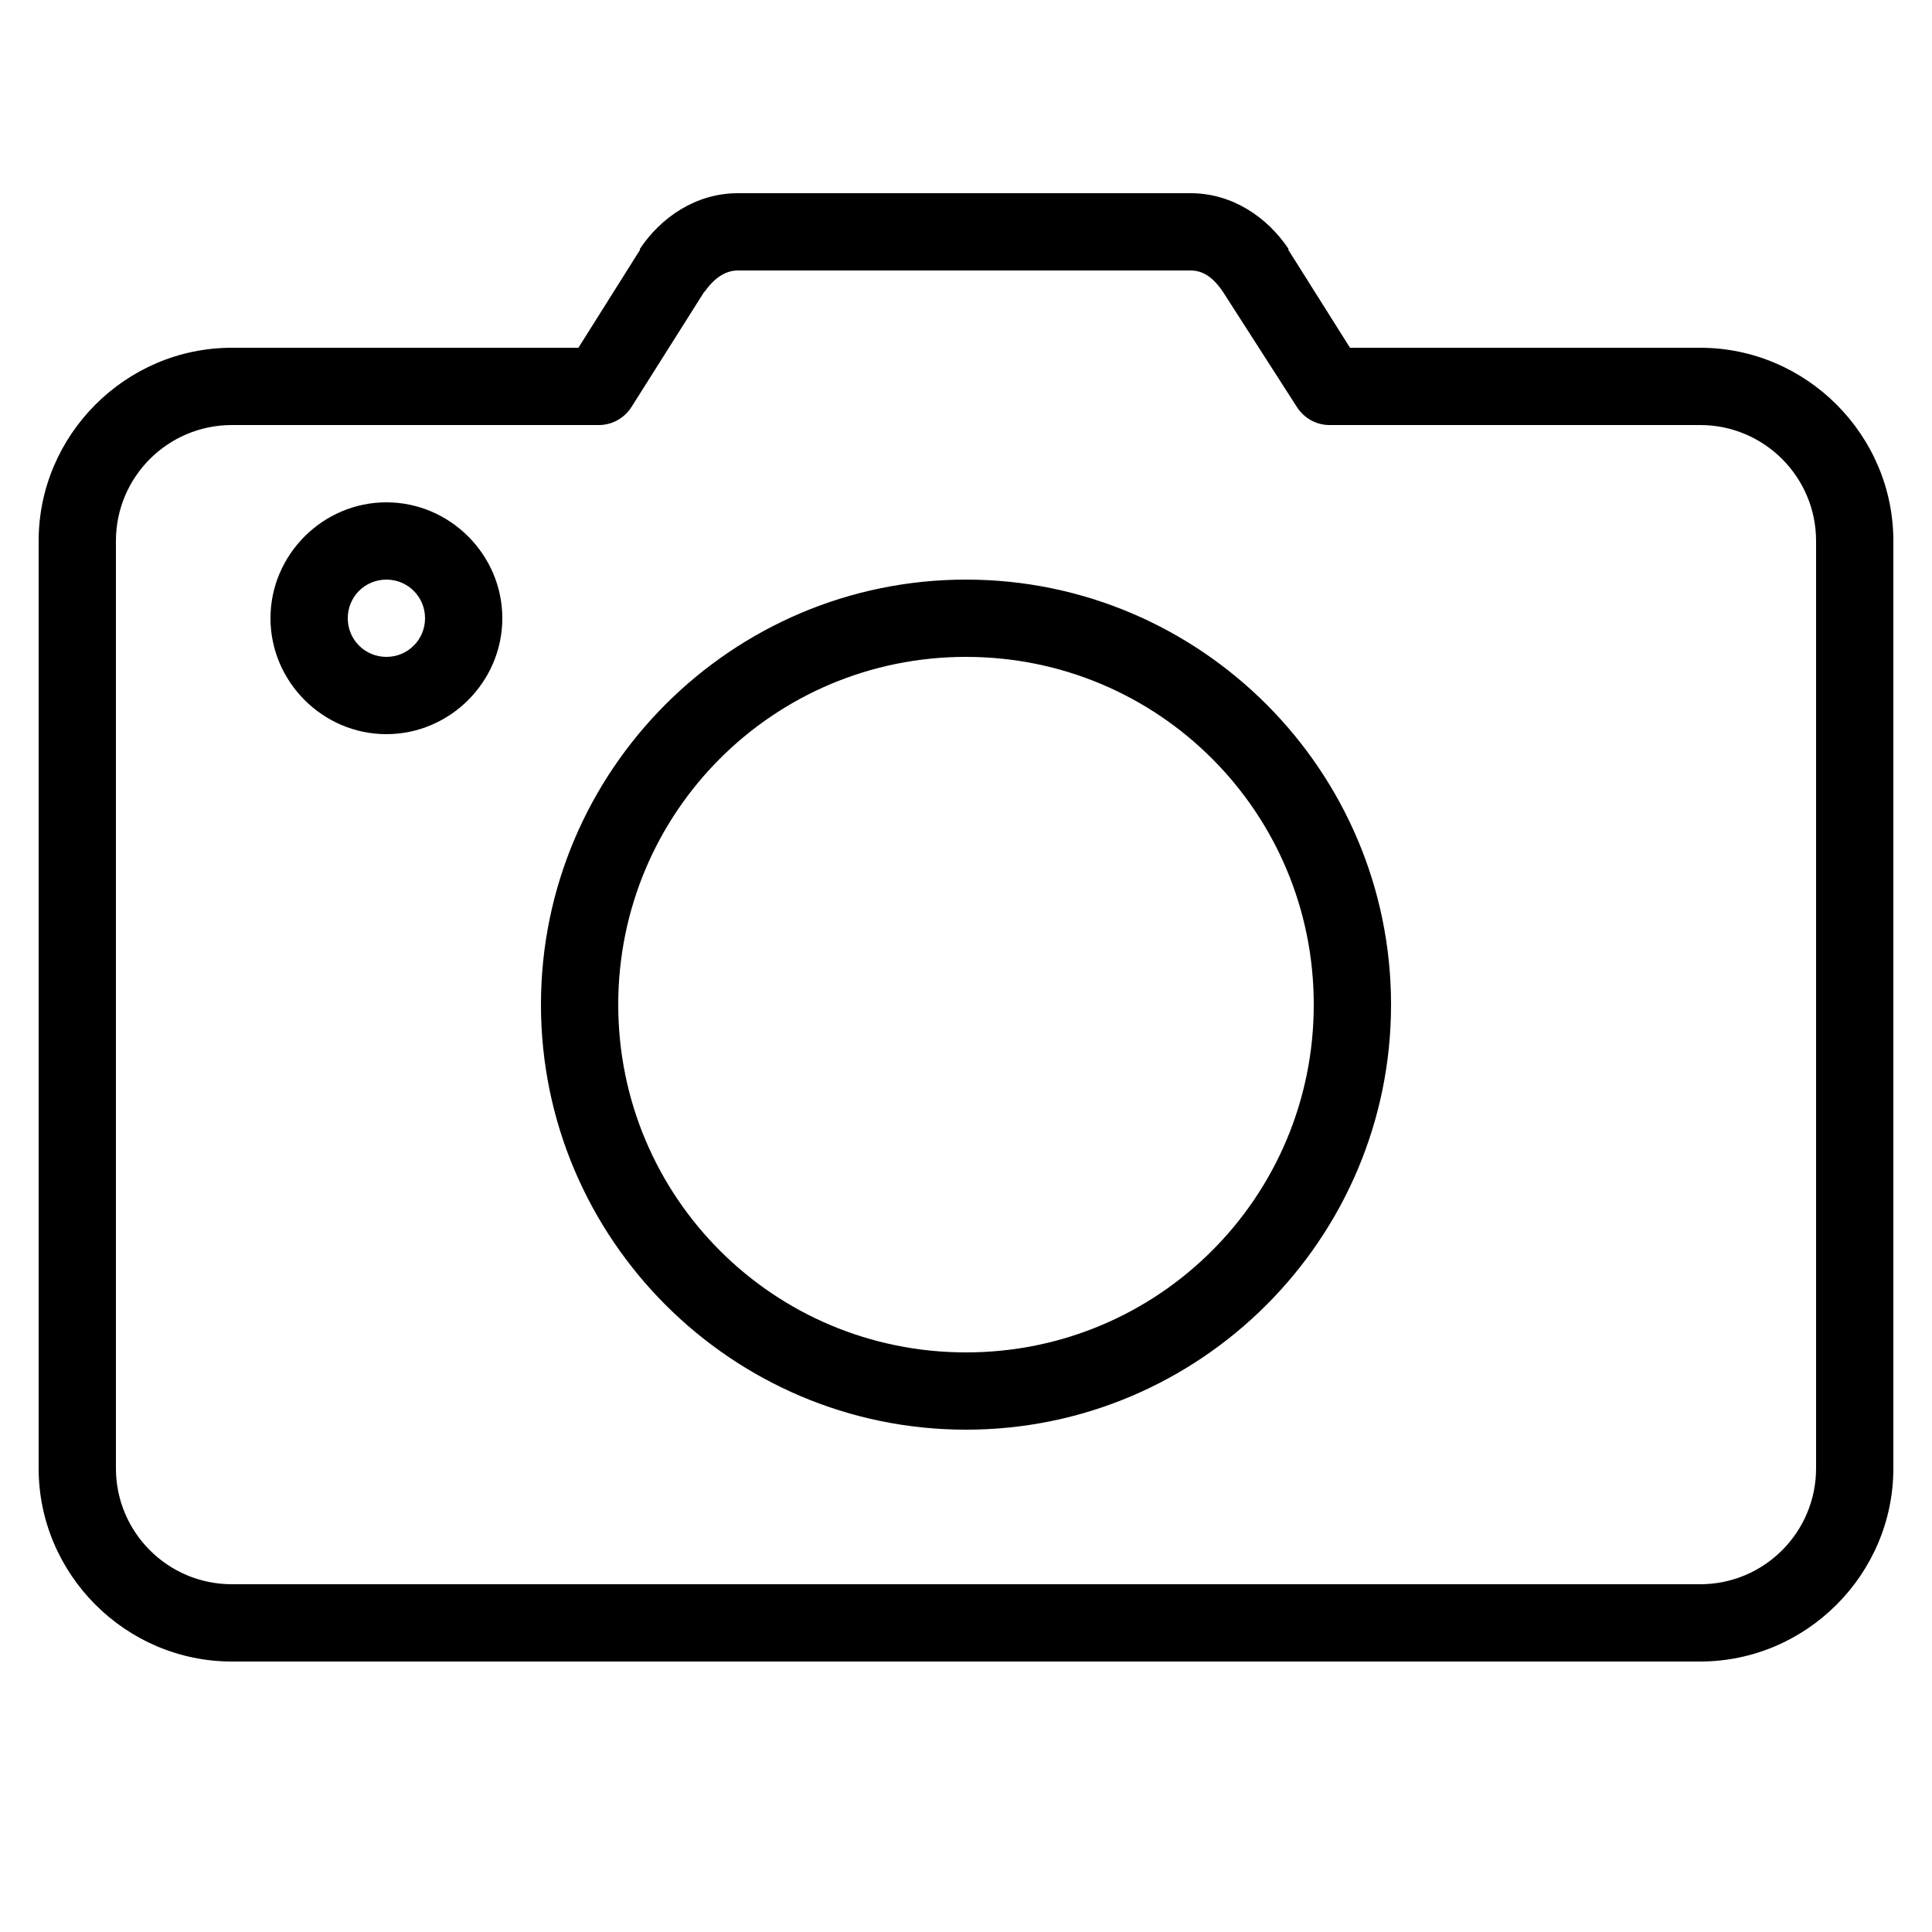
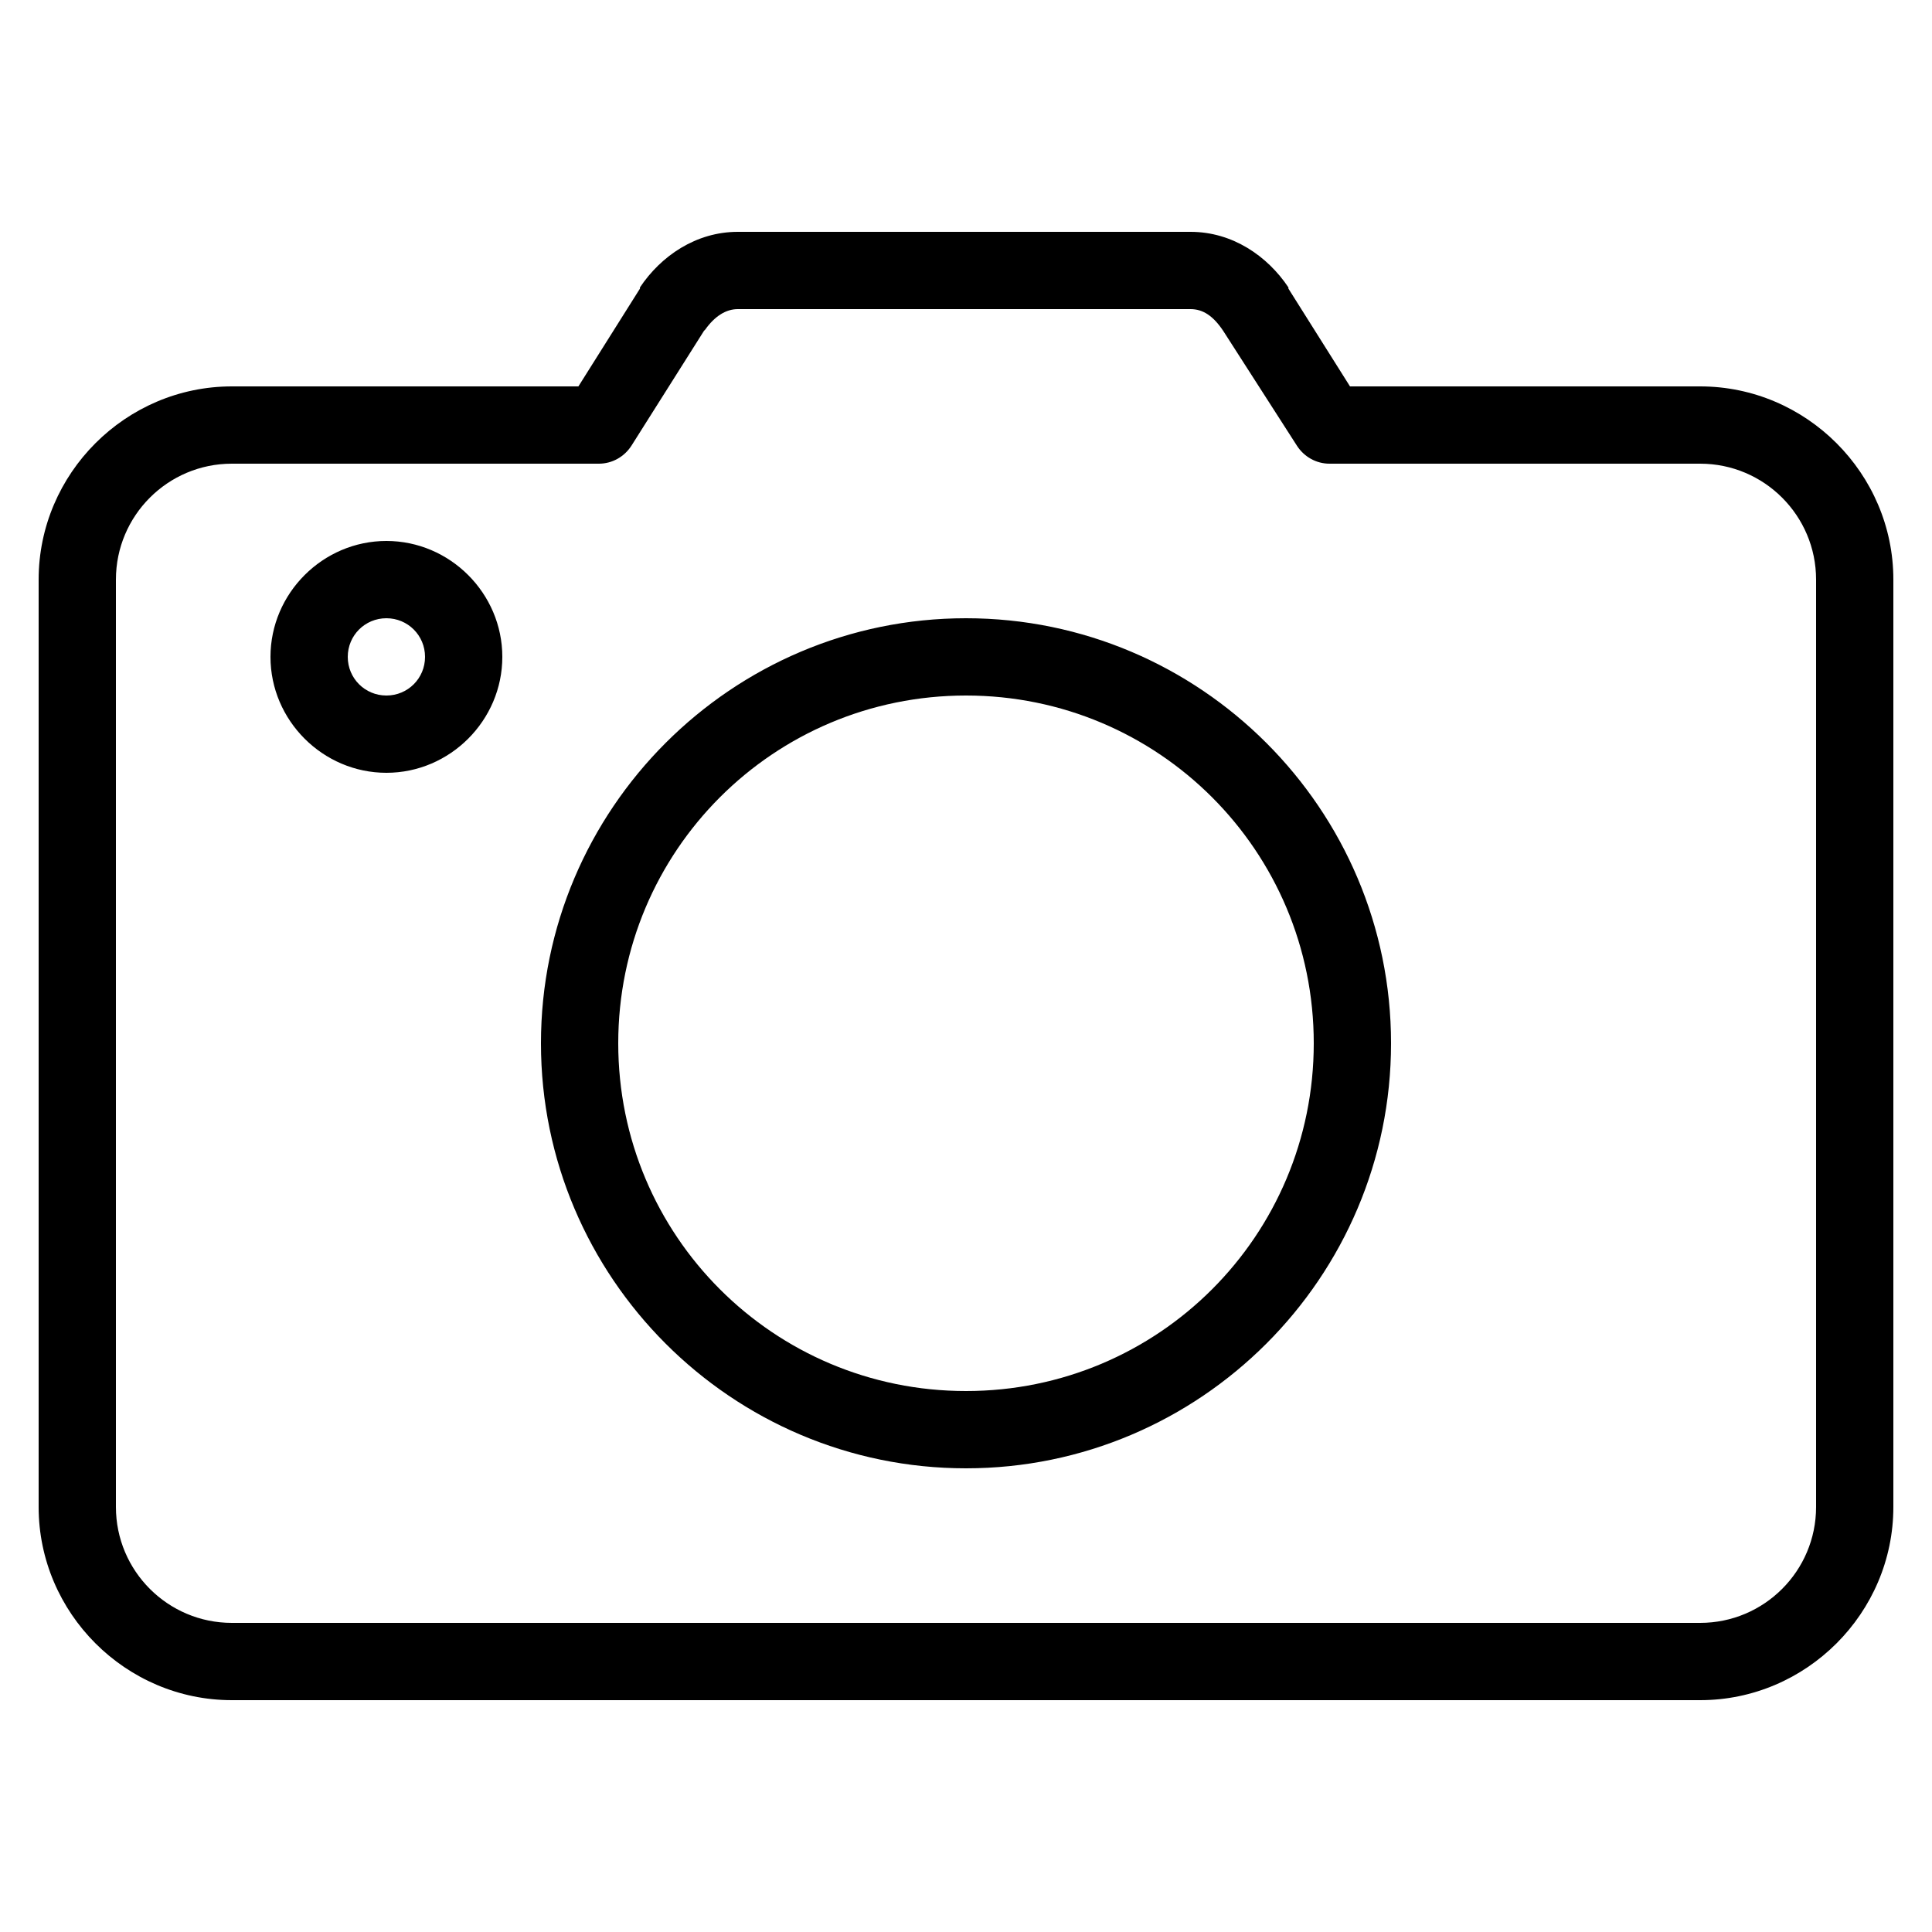
- <svg xmlns="http://www.w3.org/2000/svg" viewBox="0 0 50 50" width="50px" height="50px">
+ <svg xmlns="http://www.w3.org/2000/svg" viewBox="0 -1 50 50" width="50px" height="50px">
  <path d="M 19.094 5 C 18.012 5 17.105 5.625 16.562 6.438 C 16.562 6.449 16.562 6.457 16.562 6.469 L 14.969 9 L 6 9 C 3.254 9 1 11.254 1 14 L 1 38 C 1 40.746 3.254 43 6 43 L 44 43 C 46.746 43 49 40.746 49 38 L 49 14 C 49 11.254 46.746 9 44 9 L 34.938 9 L 33.344 6.469 C 33.344 6.457 33.344 6.449 33.344 6.438 C 32.801 5.625 31.895 5 30.812 5 Z M 19.094 7 L 30.812 7 C 31.133 7 31.398 7.176 31.656 7.562 L 33.562 10.531 C 33.746 10.82 34.062 11 34.406 11 L 44 11 C 45.656 11 47 12.344 47 14 L 47 38 C 47 39.656 45.656 41 44 41 L 6 41 C 4.344 41 3 39.656 3 38 L 3 14 C 3 12.344 4.344 11 6 11 L 15.5 11 C 15.844 11 16.16 10.82 16.344 10.531 L 18.219 7.562 L 18.25 7.531 C 18.5 7.18 18.789 7 19.094 7 Z M 10 13 C 8.355 13 7 14.355 7 16 C 7 17.645 8.355 19 10 19 C 11.645 19 13 17.645 13 16 C 13 14.355 11.645 13 10 13 Z M 10 15 C 10.555 15 11 15.445 11 16 C 11 16.555 10.555 17 10 17 C 9.445 17 9 16.555 9 16 C 9 15.445 9.445 15 10 15 Z M 25 15 C 18.938 15 14 19.938 14 26 C 14 32.062 18.938 37 25 37 C 31.062 37 36 32.062 36 26 C 36 19.938 31.062 15 25 15 Z M 25 17 C 29.98 17 34 21.02 34 26 C 34 30.98 29.98 35 25 35 C 20.02 35 16 30.98 16 26 C 16 21.02 20.02 17 25 17 Z" />
</svg>
